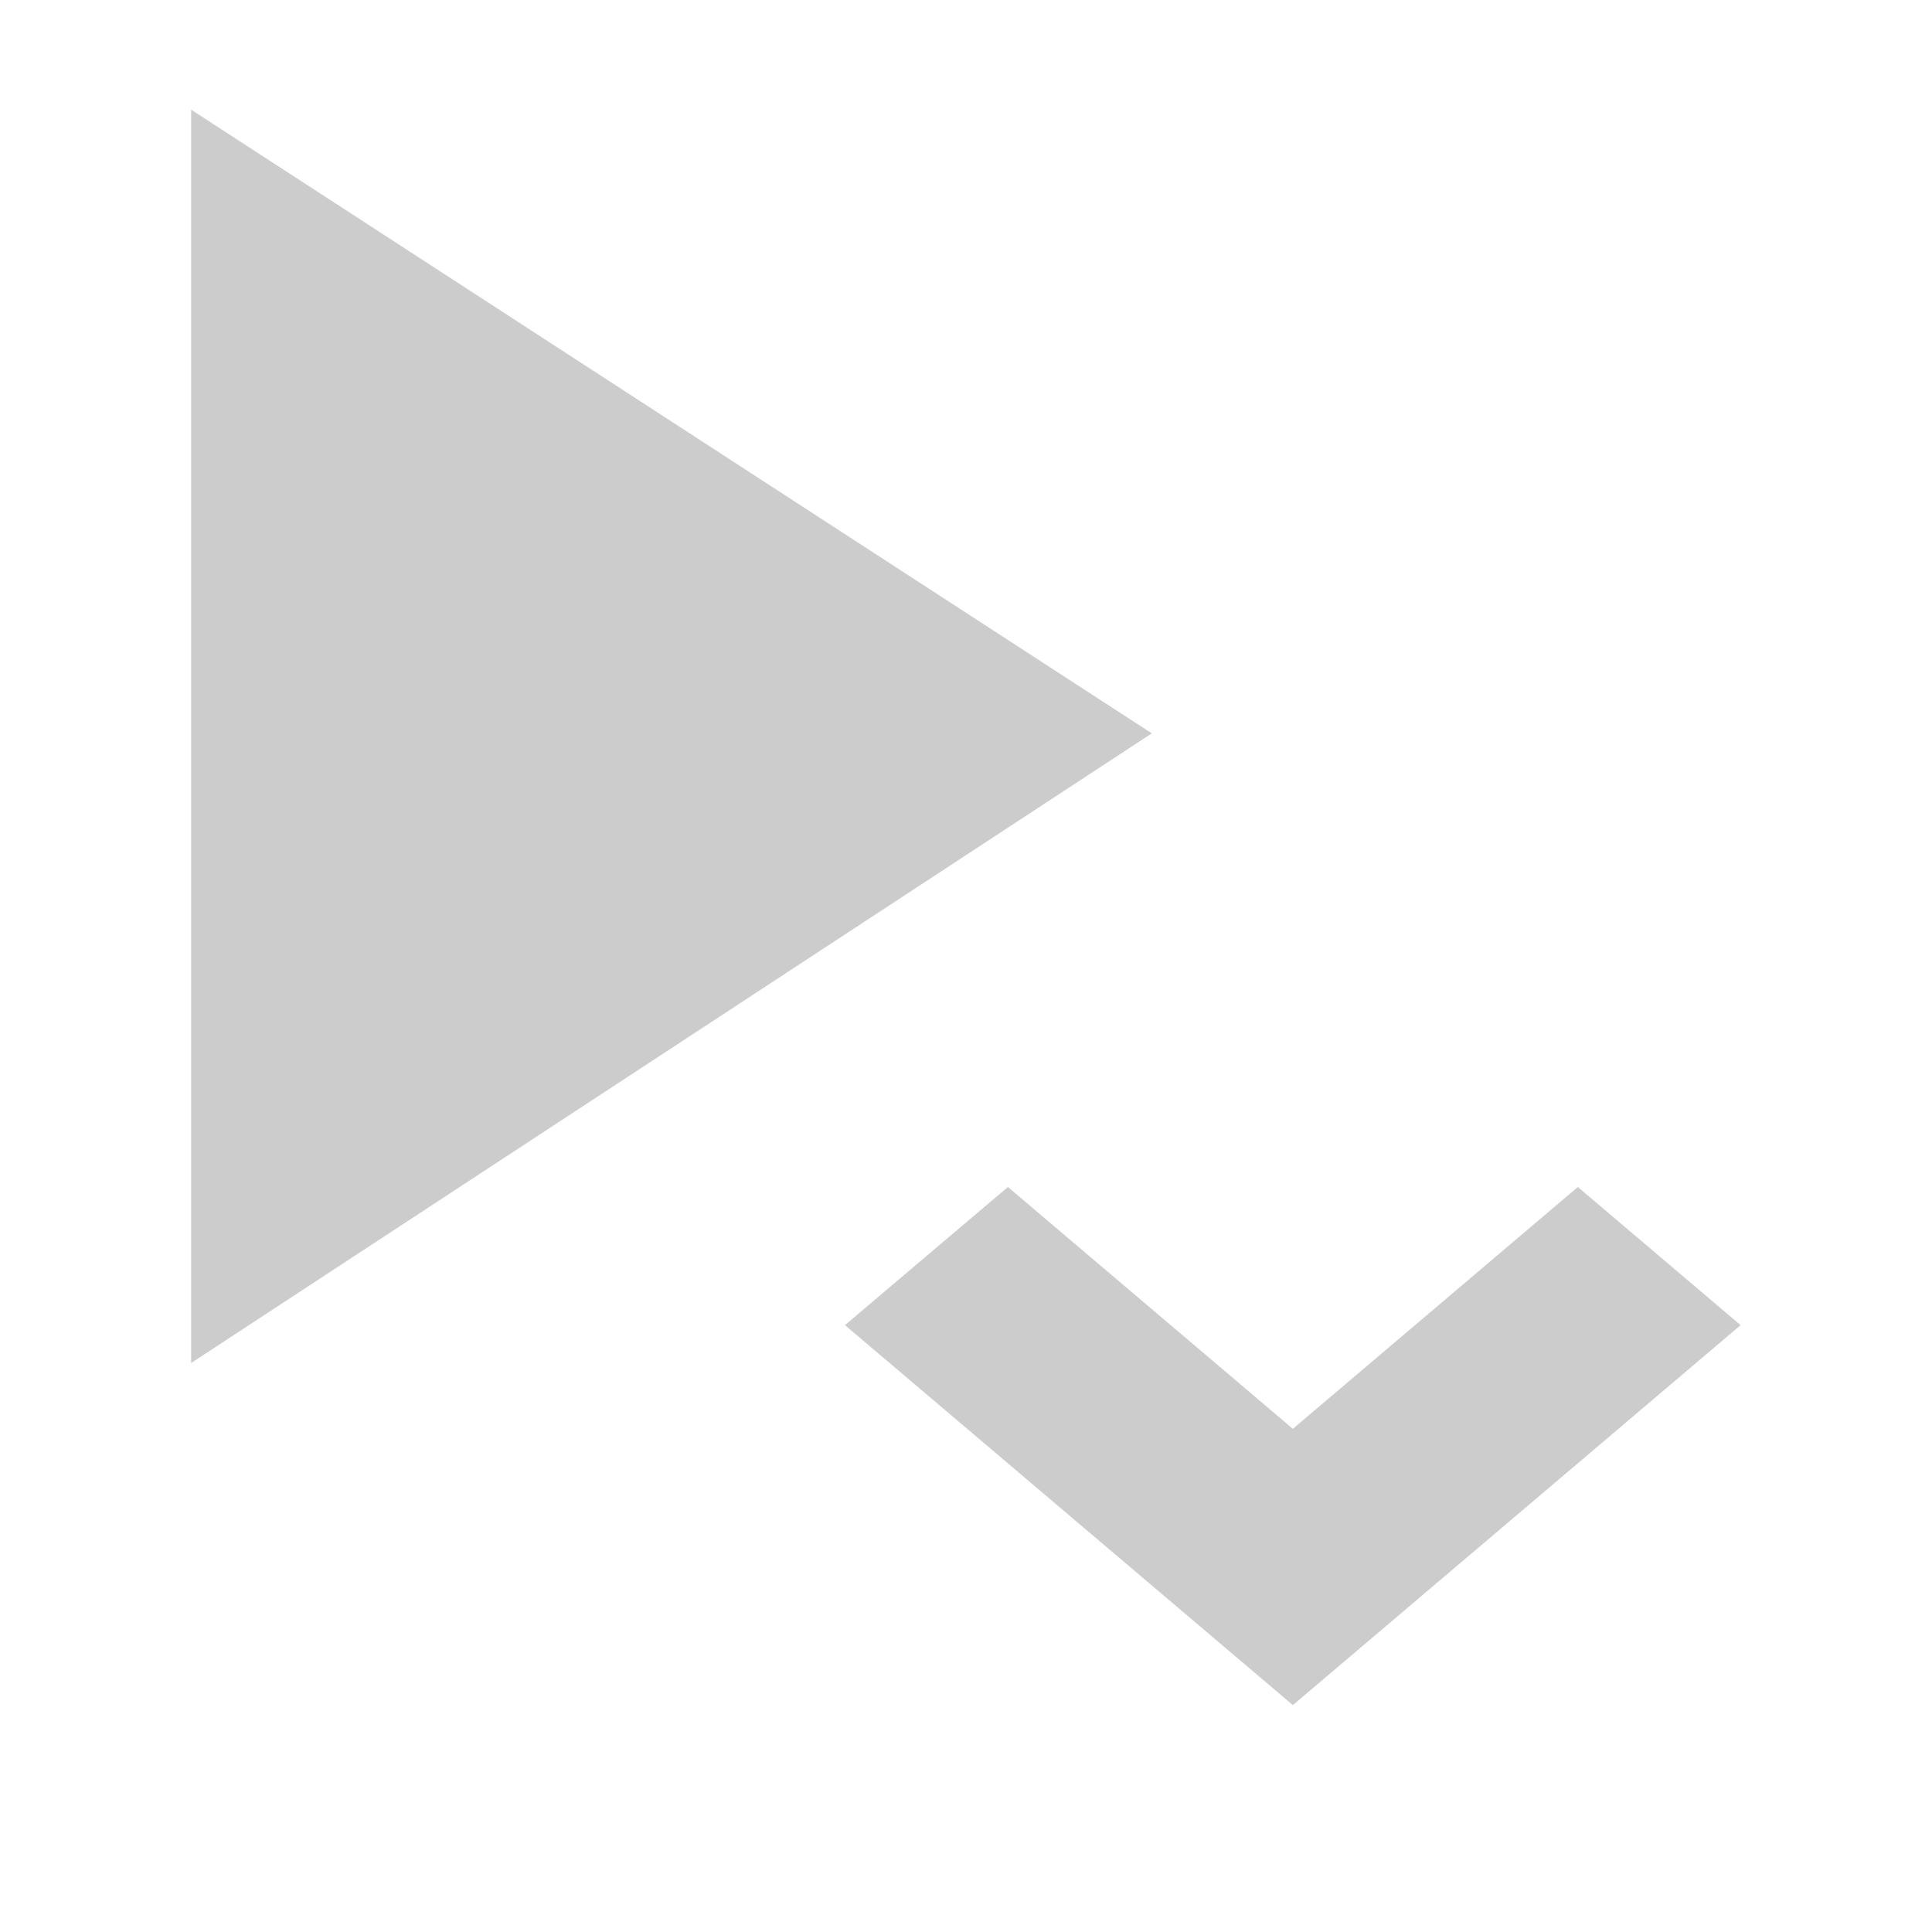
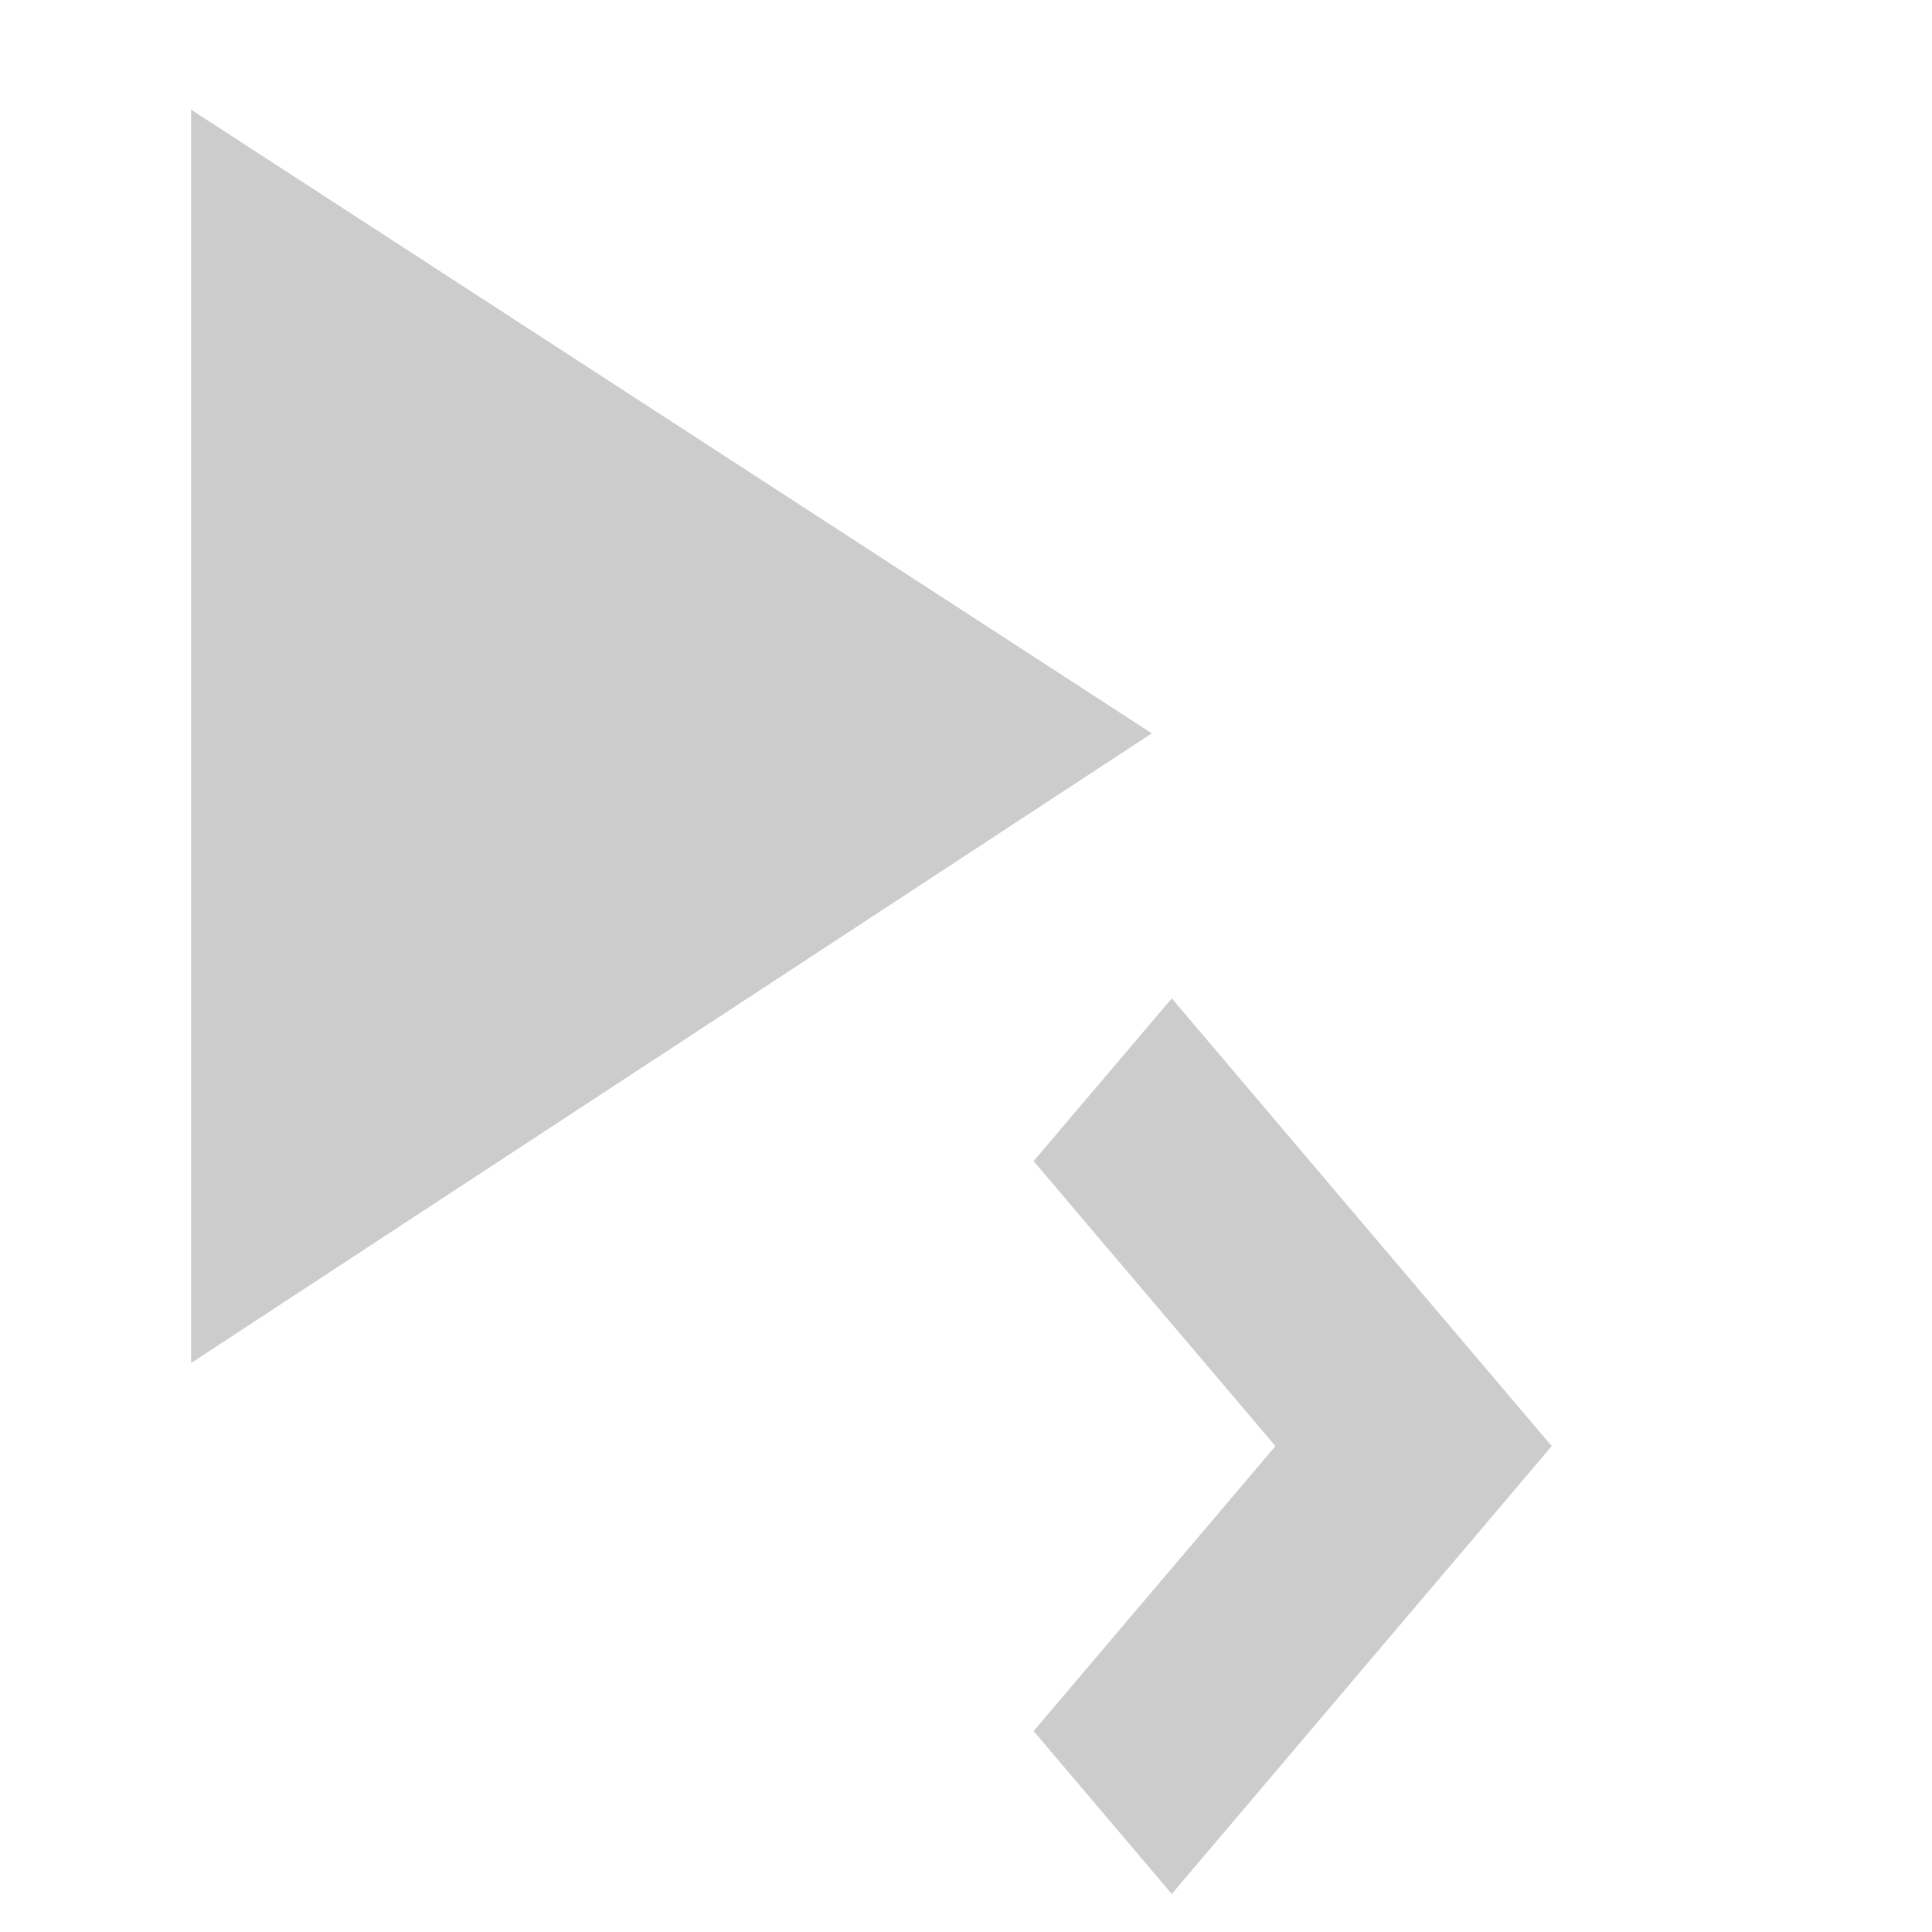
<svg xmlns="http://www.w3.org/2000/svg" width="12" height="12" viewBox="0 0 12 12" fill="none">
  <g>
-     <path stroke="null" clip-rule="evenodd" d="m1.187,8.467l0,-7.786l5.967,3.874l-5.967,3.911zm0.995,-5.929l3.192,2.017l-3.192,2.054l0,-4.072z" fill="#CCCCCC" />
-     <path fill="#CCCCCC" stroke-width="null" stroke-opacity="null" fill-opacity="null" d="m6.42,10.752l1.502,-1.77l-1.502,-1.77l0.858,-1.011l2.36,2.781l-2.36,2.782" transform="rotate(90 8.029752,8.982452) " stroke="null" />
+     <path style="fill: #CCCCCC !important; stroke:null; clip-rule: evenodd !important" d="m1.187,8.467l0,-7.786l5.967,3.874l-5.967,3.911zm0.995,-5.929l3.192,2.017l-3.192,2.054l0,-4.072z" />
+     <path style="fill: #CCCCCC !important; stroke-width: null; stroke-opacity: null; fill-opacity: null; transform: rotate(90 8.029752,8.982452); stroke:null" d="m6.42,10.752l1.502,-1.77l-1.502,-1.77l0.858,-1.011l2.36,2.781l-2.36,2.782" />
  </g>
</svg>
